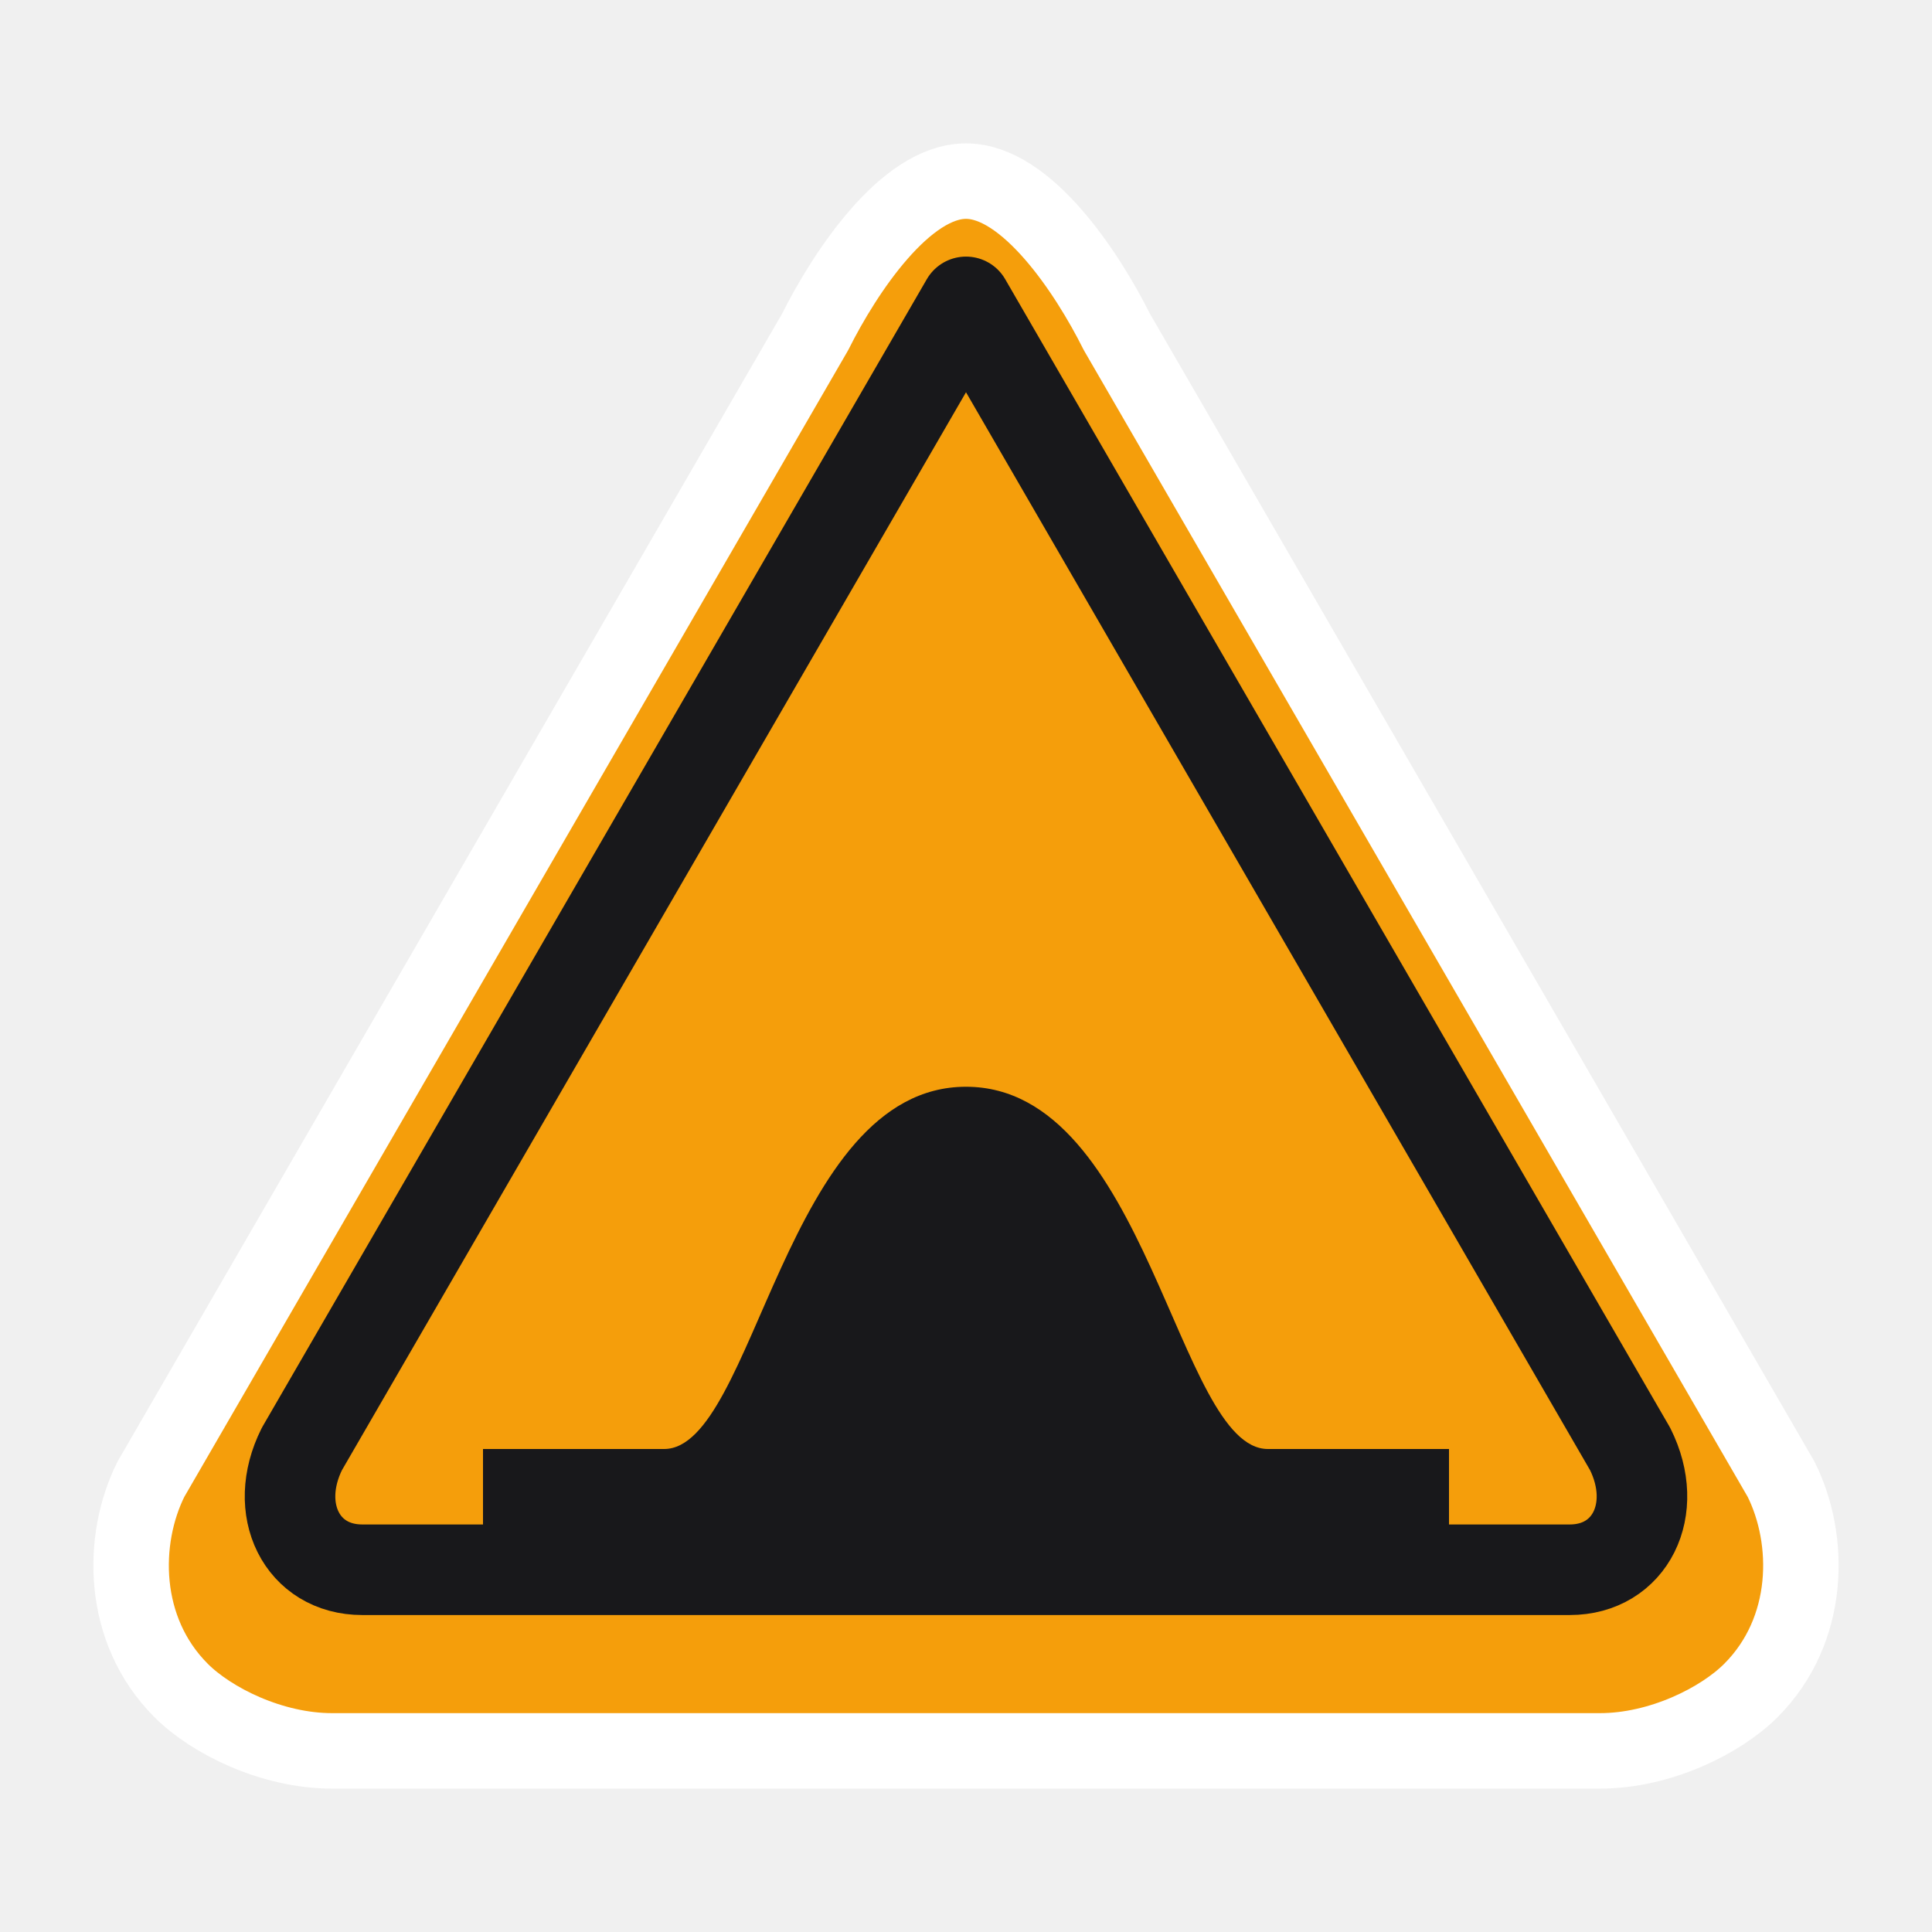
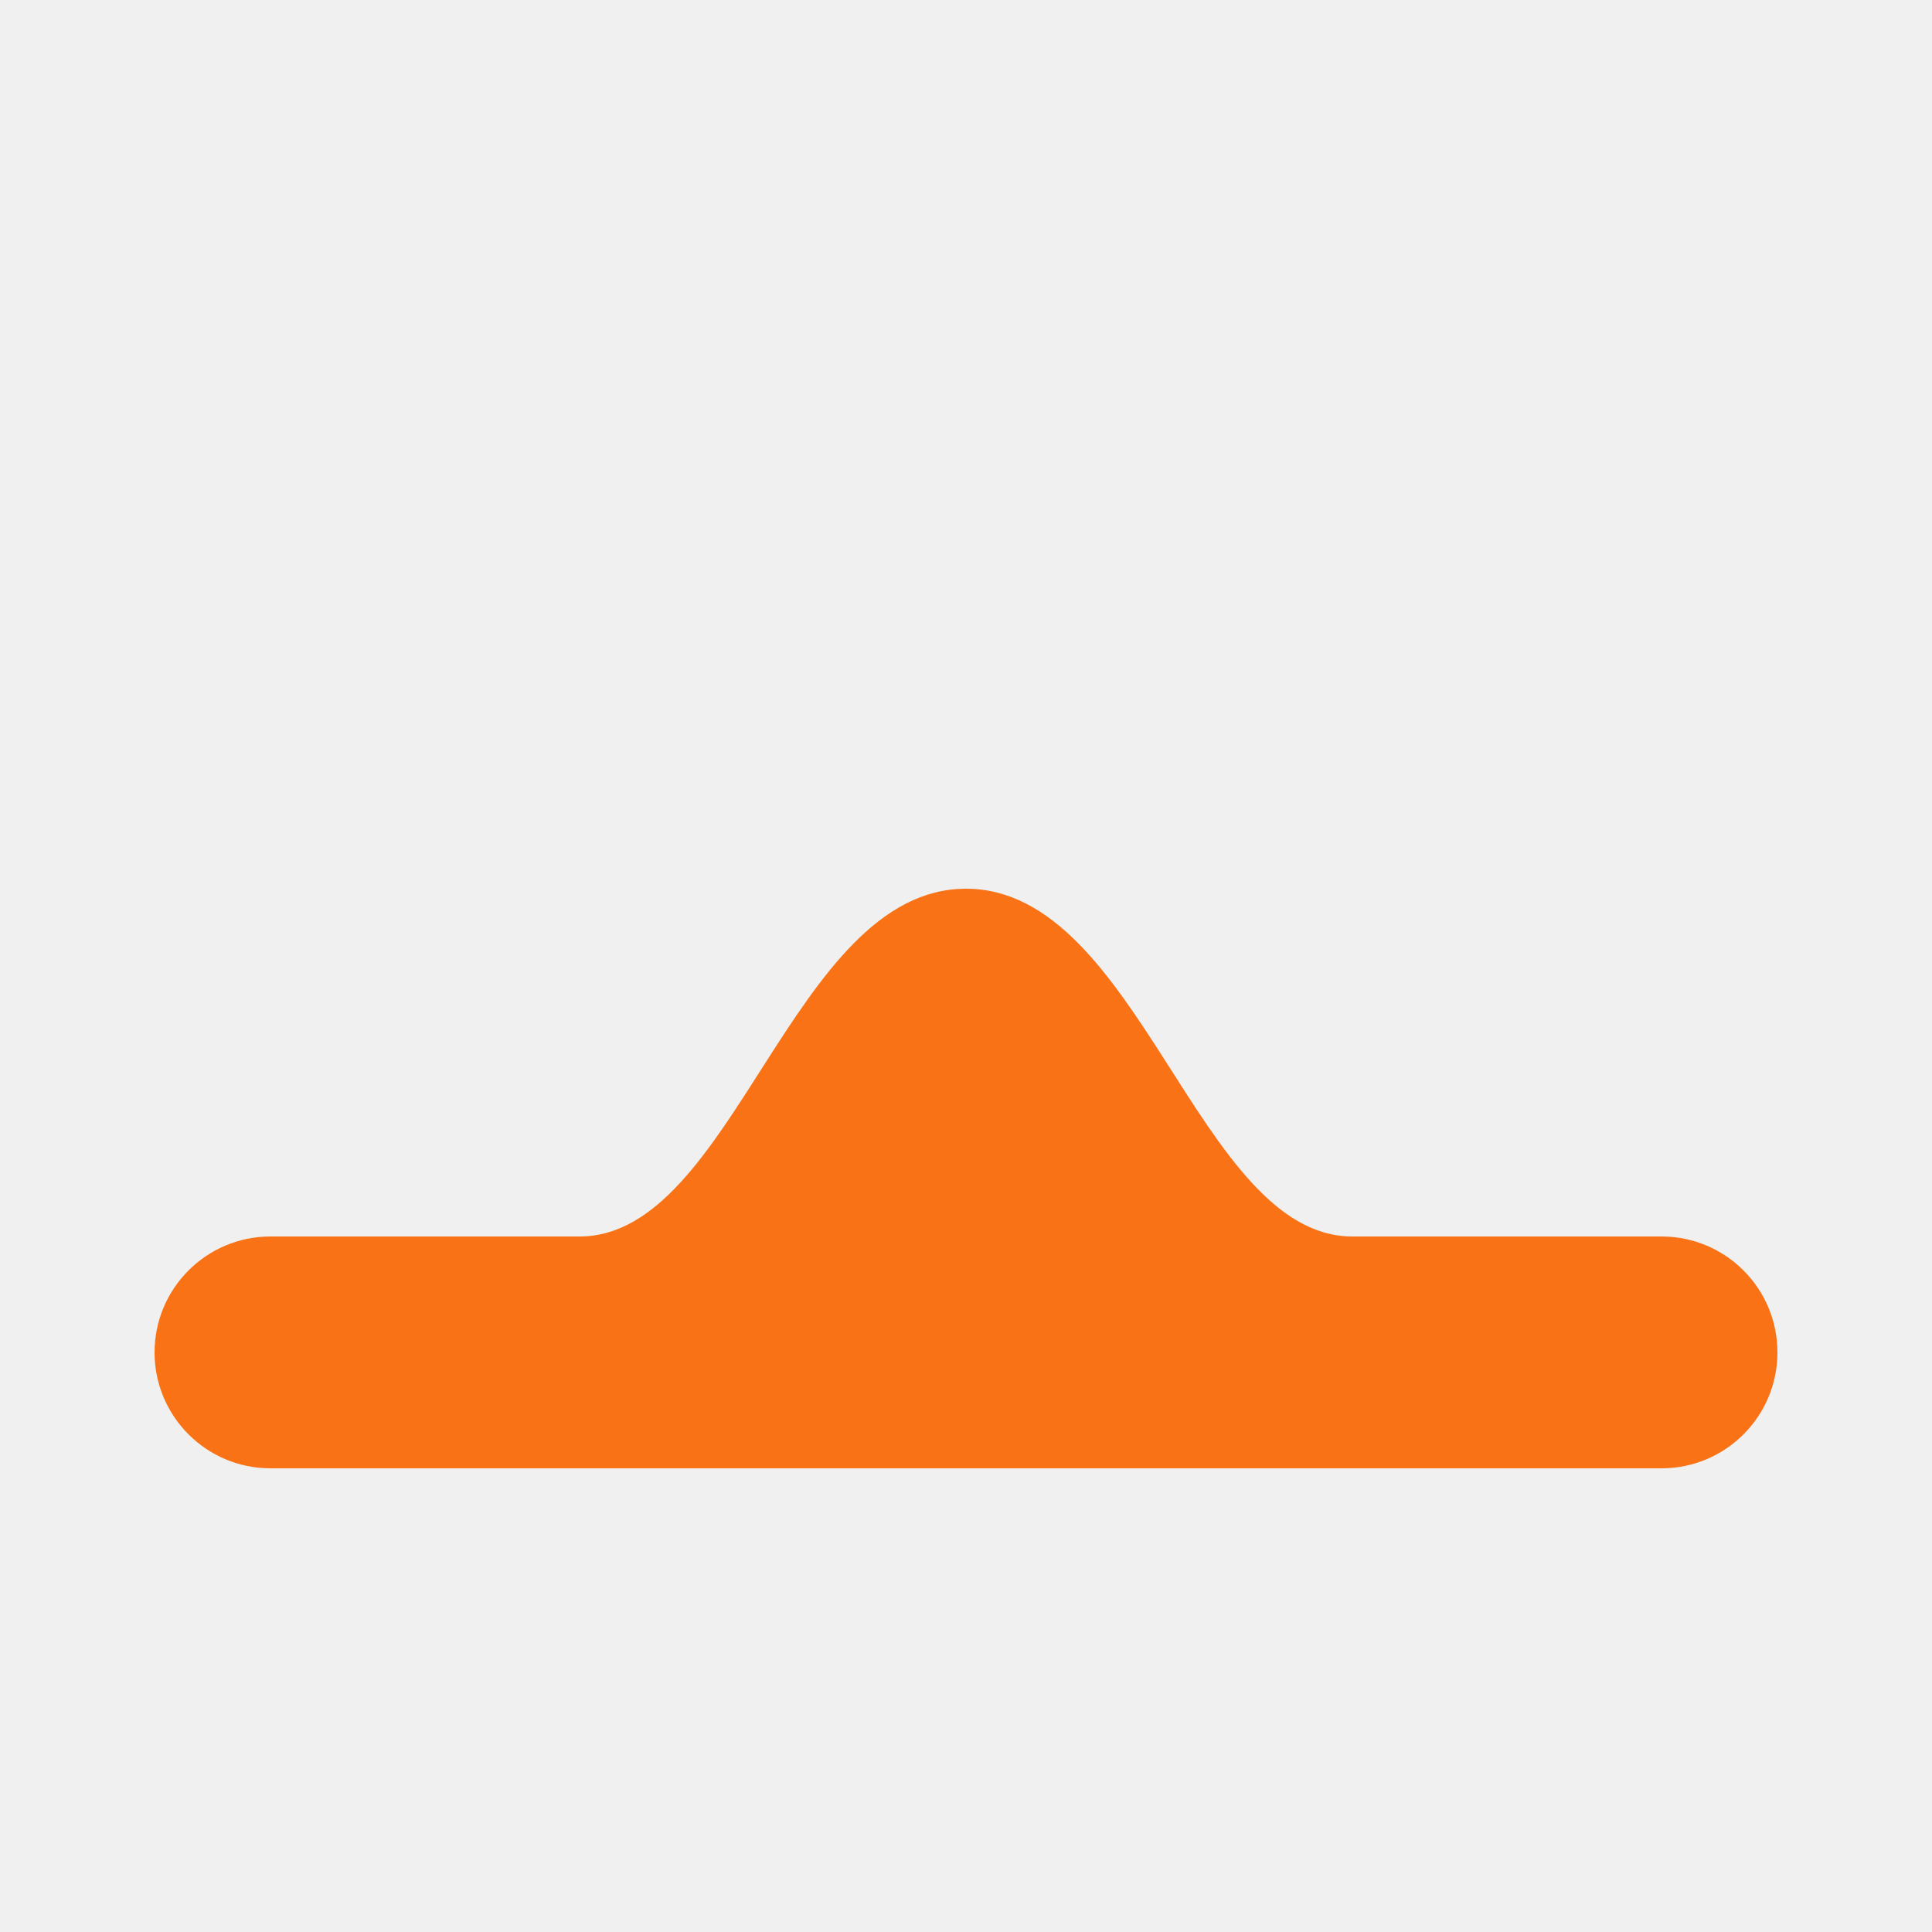
- <svg xmlns="http://www.w3.org/2000/svg" id="A-11a" width="64" height="64" viewBox="0 0 64 64">
-   <path d="M32 6 C34 6 36 9 37 11 L59 49 C60 51 60 54 58 56 C57 57 55 58 53 58 L11 58 C9 58 7 57 6 56 C4 54 4 51 5 49 L27 11 C28 9 30 6 32 6 Z" fill="#f59e0b" stroke="#ffffff" stroke-width="2.5" stroke-linejoin="round" />
-   <path d="M32 10 L54 48 C55 50 54 52 52 52 L12 52 C10 52 9 50 10 48 L32 10 Z" fill="none" stroke="#18181b" stroke-width="3" stroke-linejoin="round" />
-   <path d="M16 48 L22 48 C25 48 26 36 32 36 C38 36 39 48 42 48 L48 48 L48 51 L16 51 Z" fill="#18181b" />
+ <svg xmlns="http://www.w3.org/2000/svg" viewBox="0 0 100 100" width="64" height="64">
+   <path d="M 14 64 L 30 64 C 38 64, 41 46, 50 46 C 59 46, 62 64, 70 64 L 86 64 A 6 6 0 0 1 86 76 L 14 76 A 6 6 0 0 1 14 64 Z" fill="#F97316" />
</svg>
